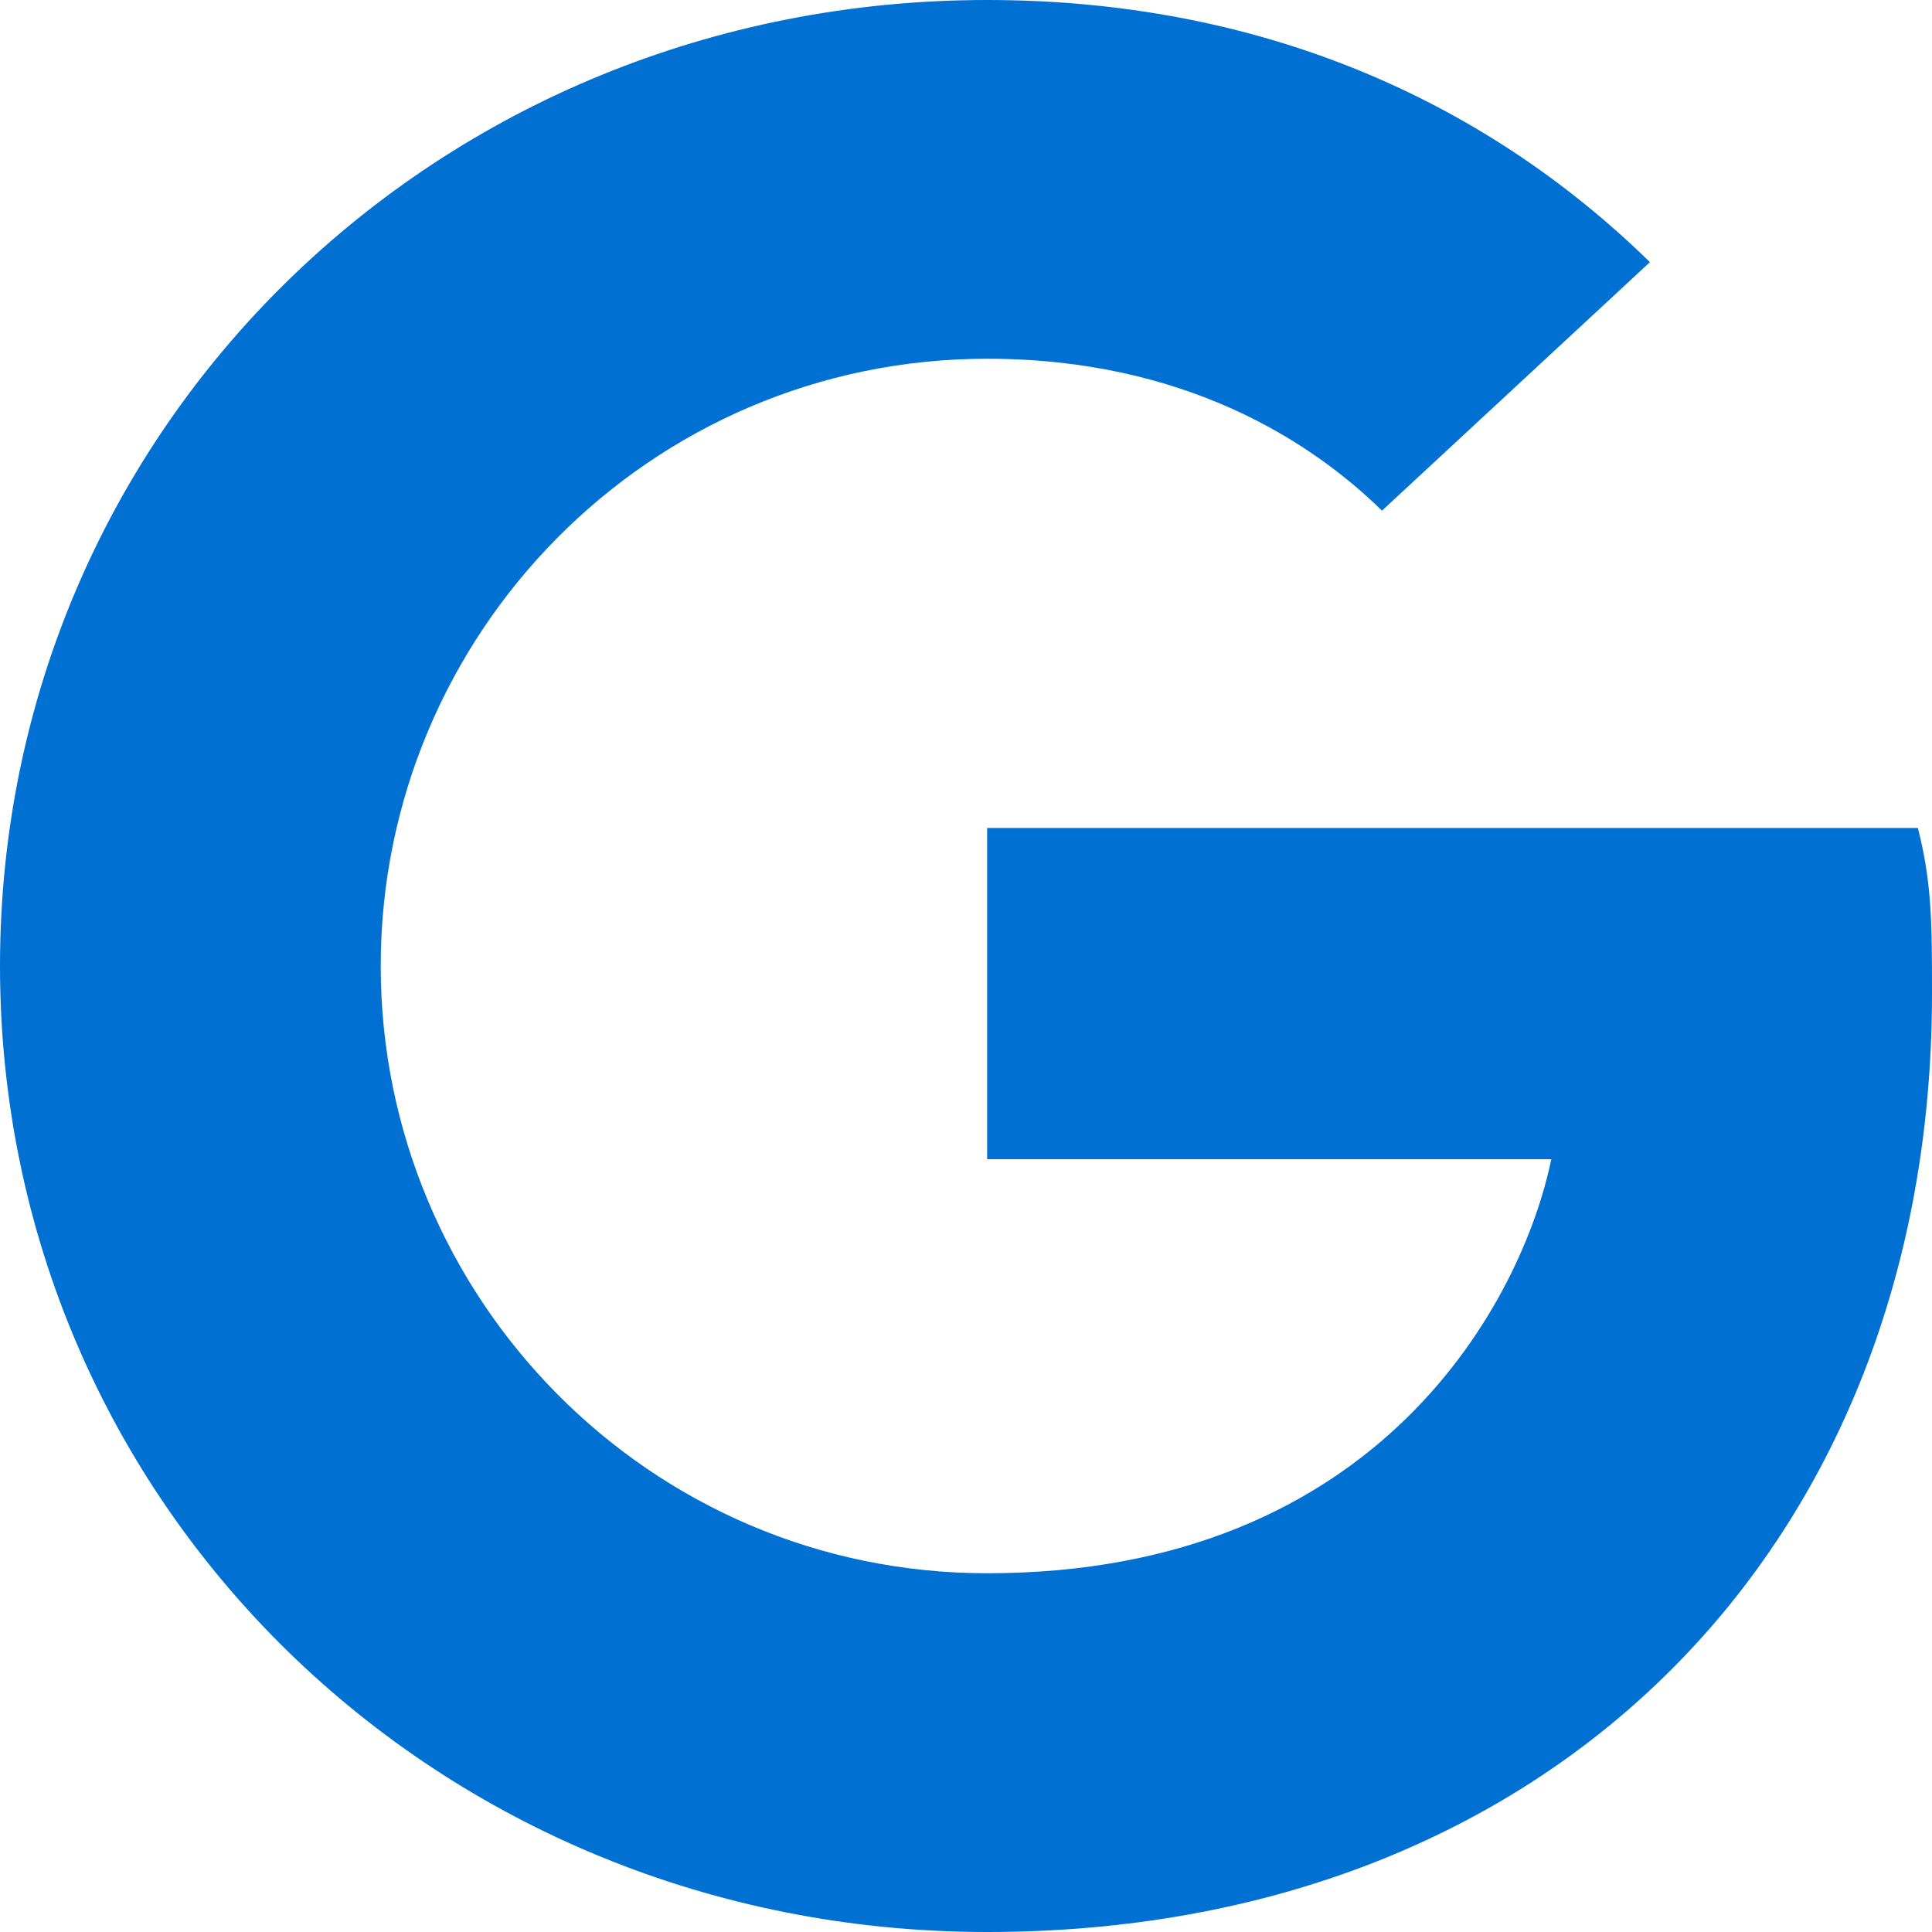
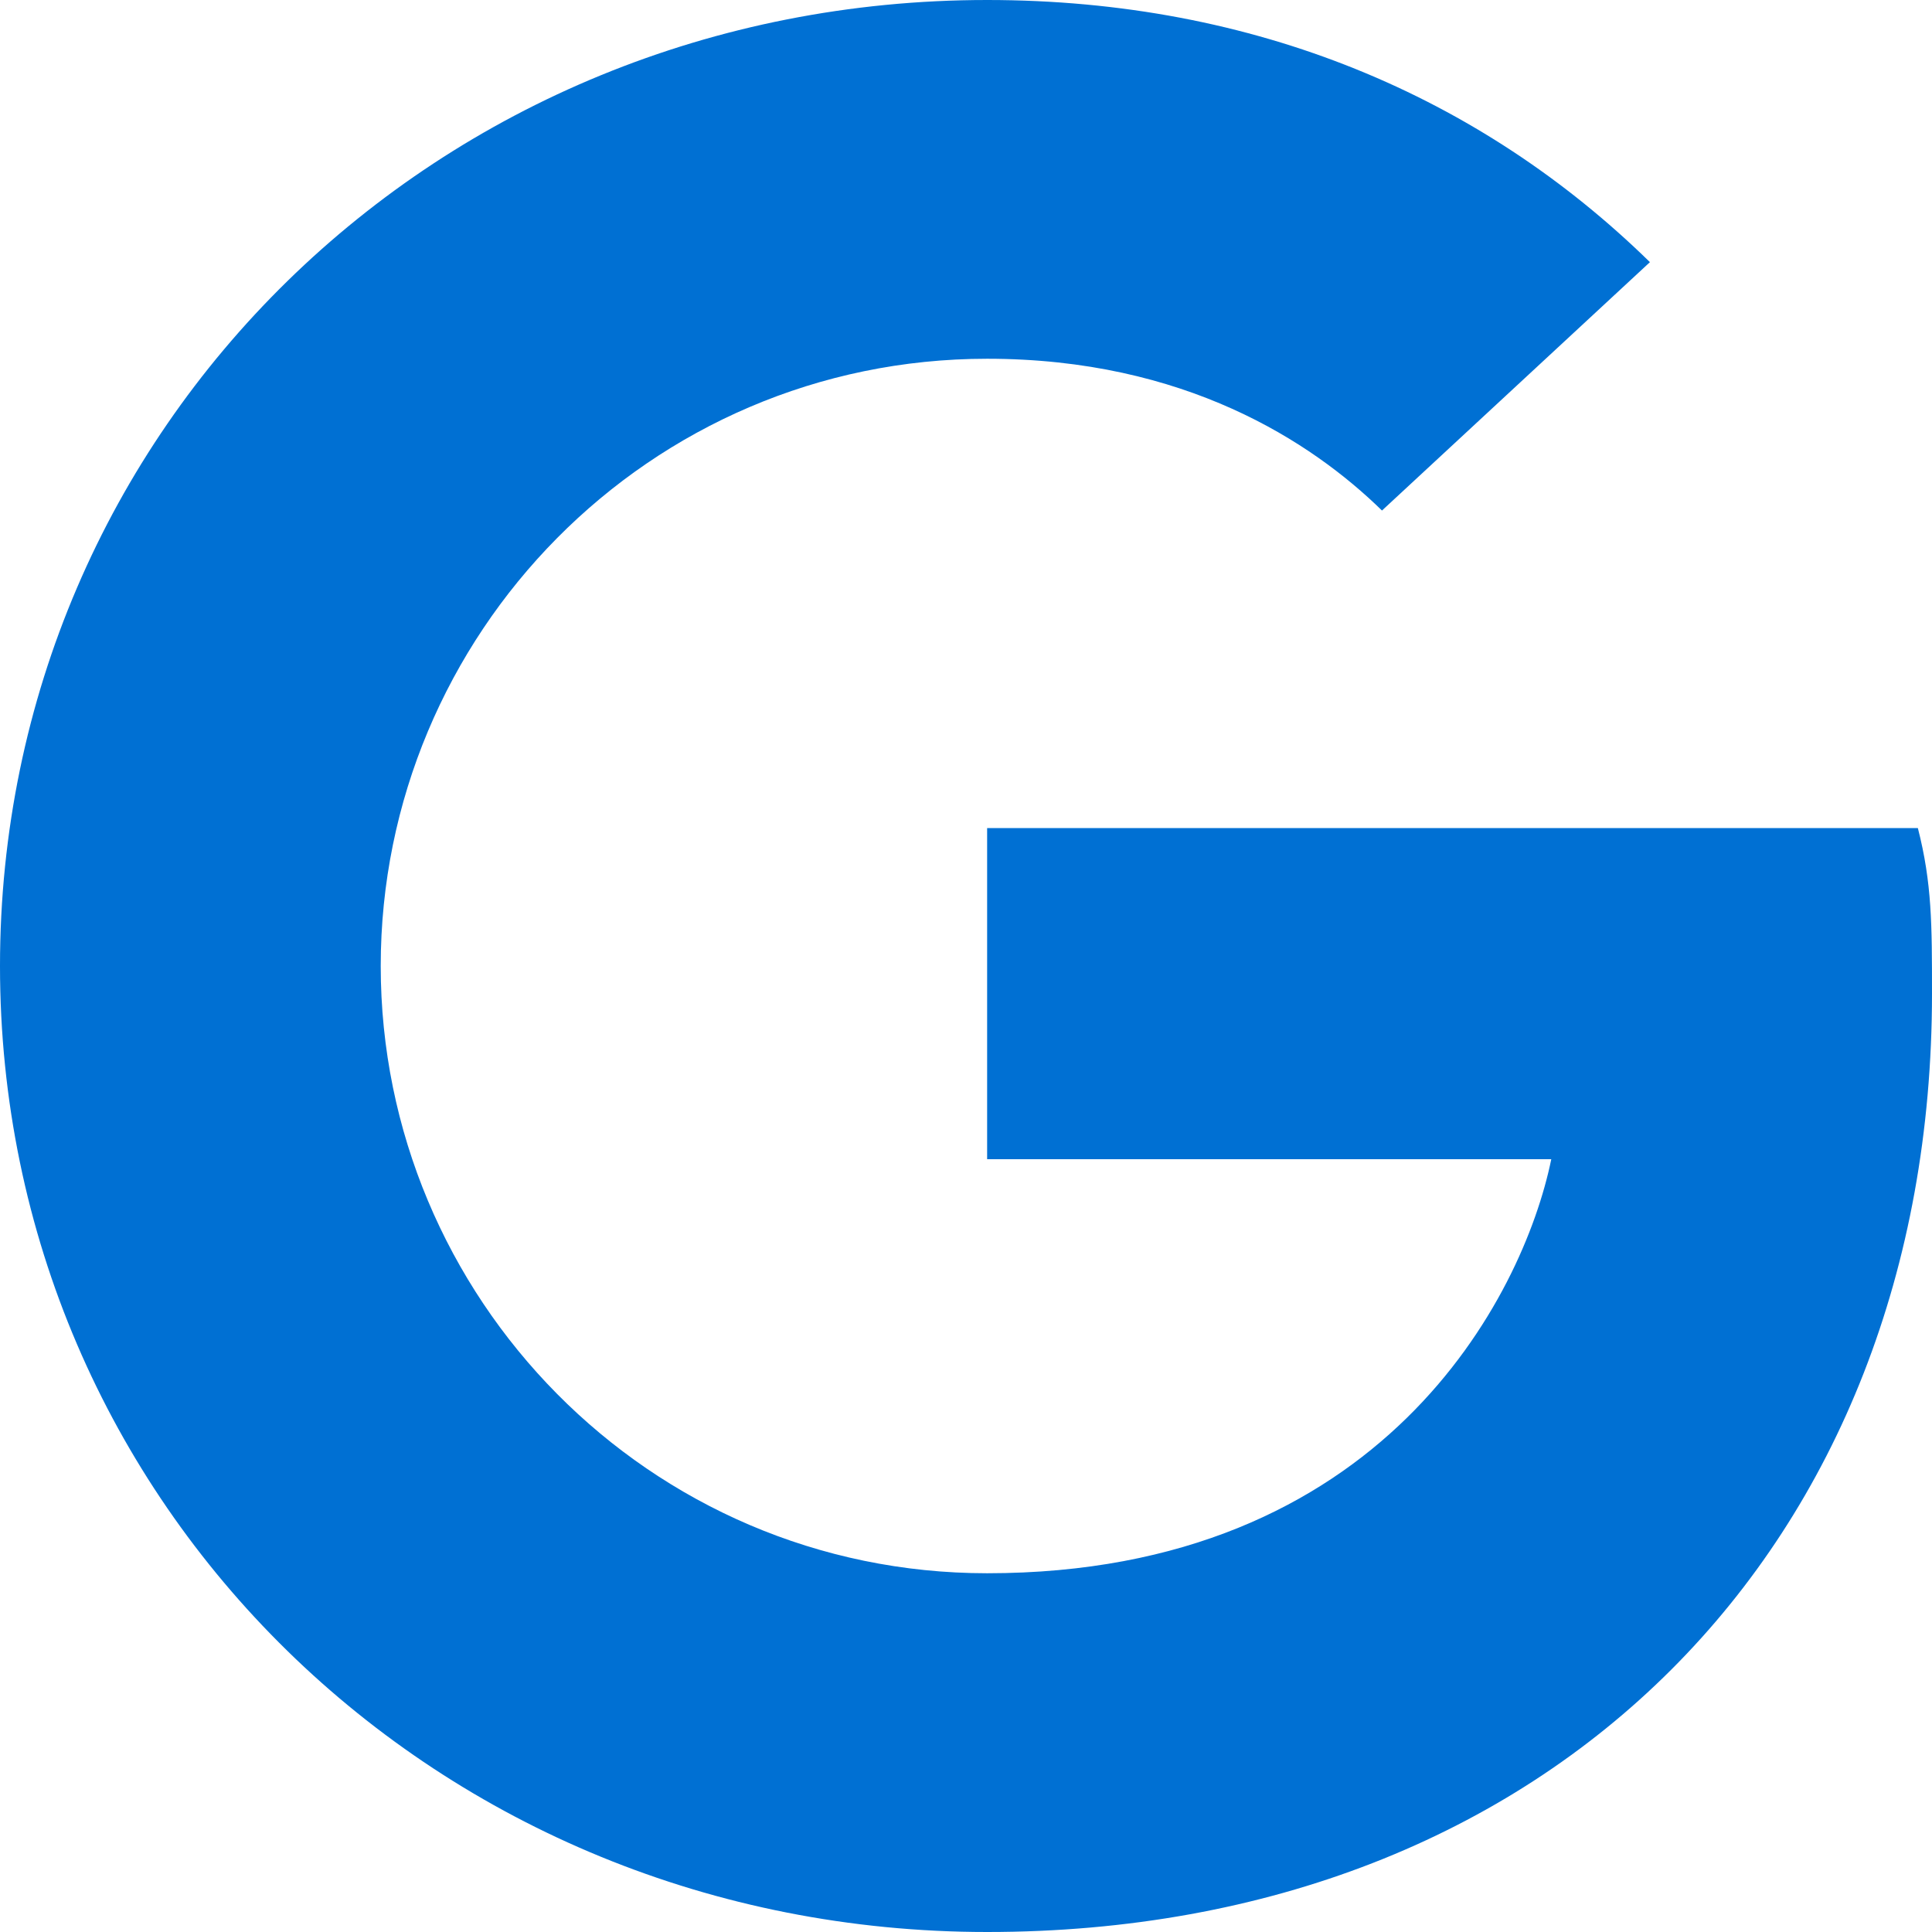
- <svg xmlns="http://www.w3.org/2000/svg" width="16px" height="16px" viewBox="0 0 16 16" version="1.1">
-   <defs />
-   <g id="Desktop-design" stroke="none" stroke-width="1" fill="none" fill-rule="evenodd">
-     <g id="Log-in" transform="translate(-635, -666)" fill="#0070D3">
-       <g id="Group-57" transform="translate(0, 1)">
-         <g id="Group-39" transform="translate(540, 155)">
-           <g id="Group-37" transform="translate(70, 496)">
-             <g id="Group">
-               <g id="Group-38-Copy" transform="translate(25, 14)">
-                 <g id="Group-41">
-                   <path d="M8.175,6.857 L8.175,9.6 L12.847,9.6 C12.613,10.743 11.445,13.029 8.175,13.029 C5.372,13.029 3.153,10.743 3.153,8 C3.153,5.257 5.372,2.971 8.175,2.971 C9.81,2.971 10.861,3.657 11.445,4.229 L13.664,2.171 C12.263,0.8 10.394,0 8.175,0 C3.62,0 0,3.543 0,8 C0,12.457 3.62,16 8.175,16 C12.847,16 16,12.8 16,8.229 C16,7.657 16,7.314 15.883,6.857 L8.175,6.857 L8.175,6.857 Z" id="Shape" />
-                 </g>
-               </g>
-             </g>
-           </g>
-         </g>
-       </g>
-     </g>
-   </g>
+ <svg xmlns="http://www.w3.org/2000/svg" width="16" height="16" viewBox="0 0 16 16">
+   <path d="M8.175 6.857v2.743h4.672c-.234 1.143-1.401 3.429-4.672 3.429-2.803 0-5.022-2.286-5.022-5.029s2.219-5.029 5.022-5.029c1.635 0 2.686.686 3.27 1.257l2.219-2.057c-1.401-1.371-3.27-2.171-5.489-2.171-4.555 0-8.175 3.543-8.175 8s3.62 8 8.175 8c4.672 0 7.825-3.2 7.825-7.771 0-.571 0-.914-.117-1.371h-7.708z" fill="#0070D3" />
</svg>
